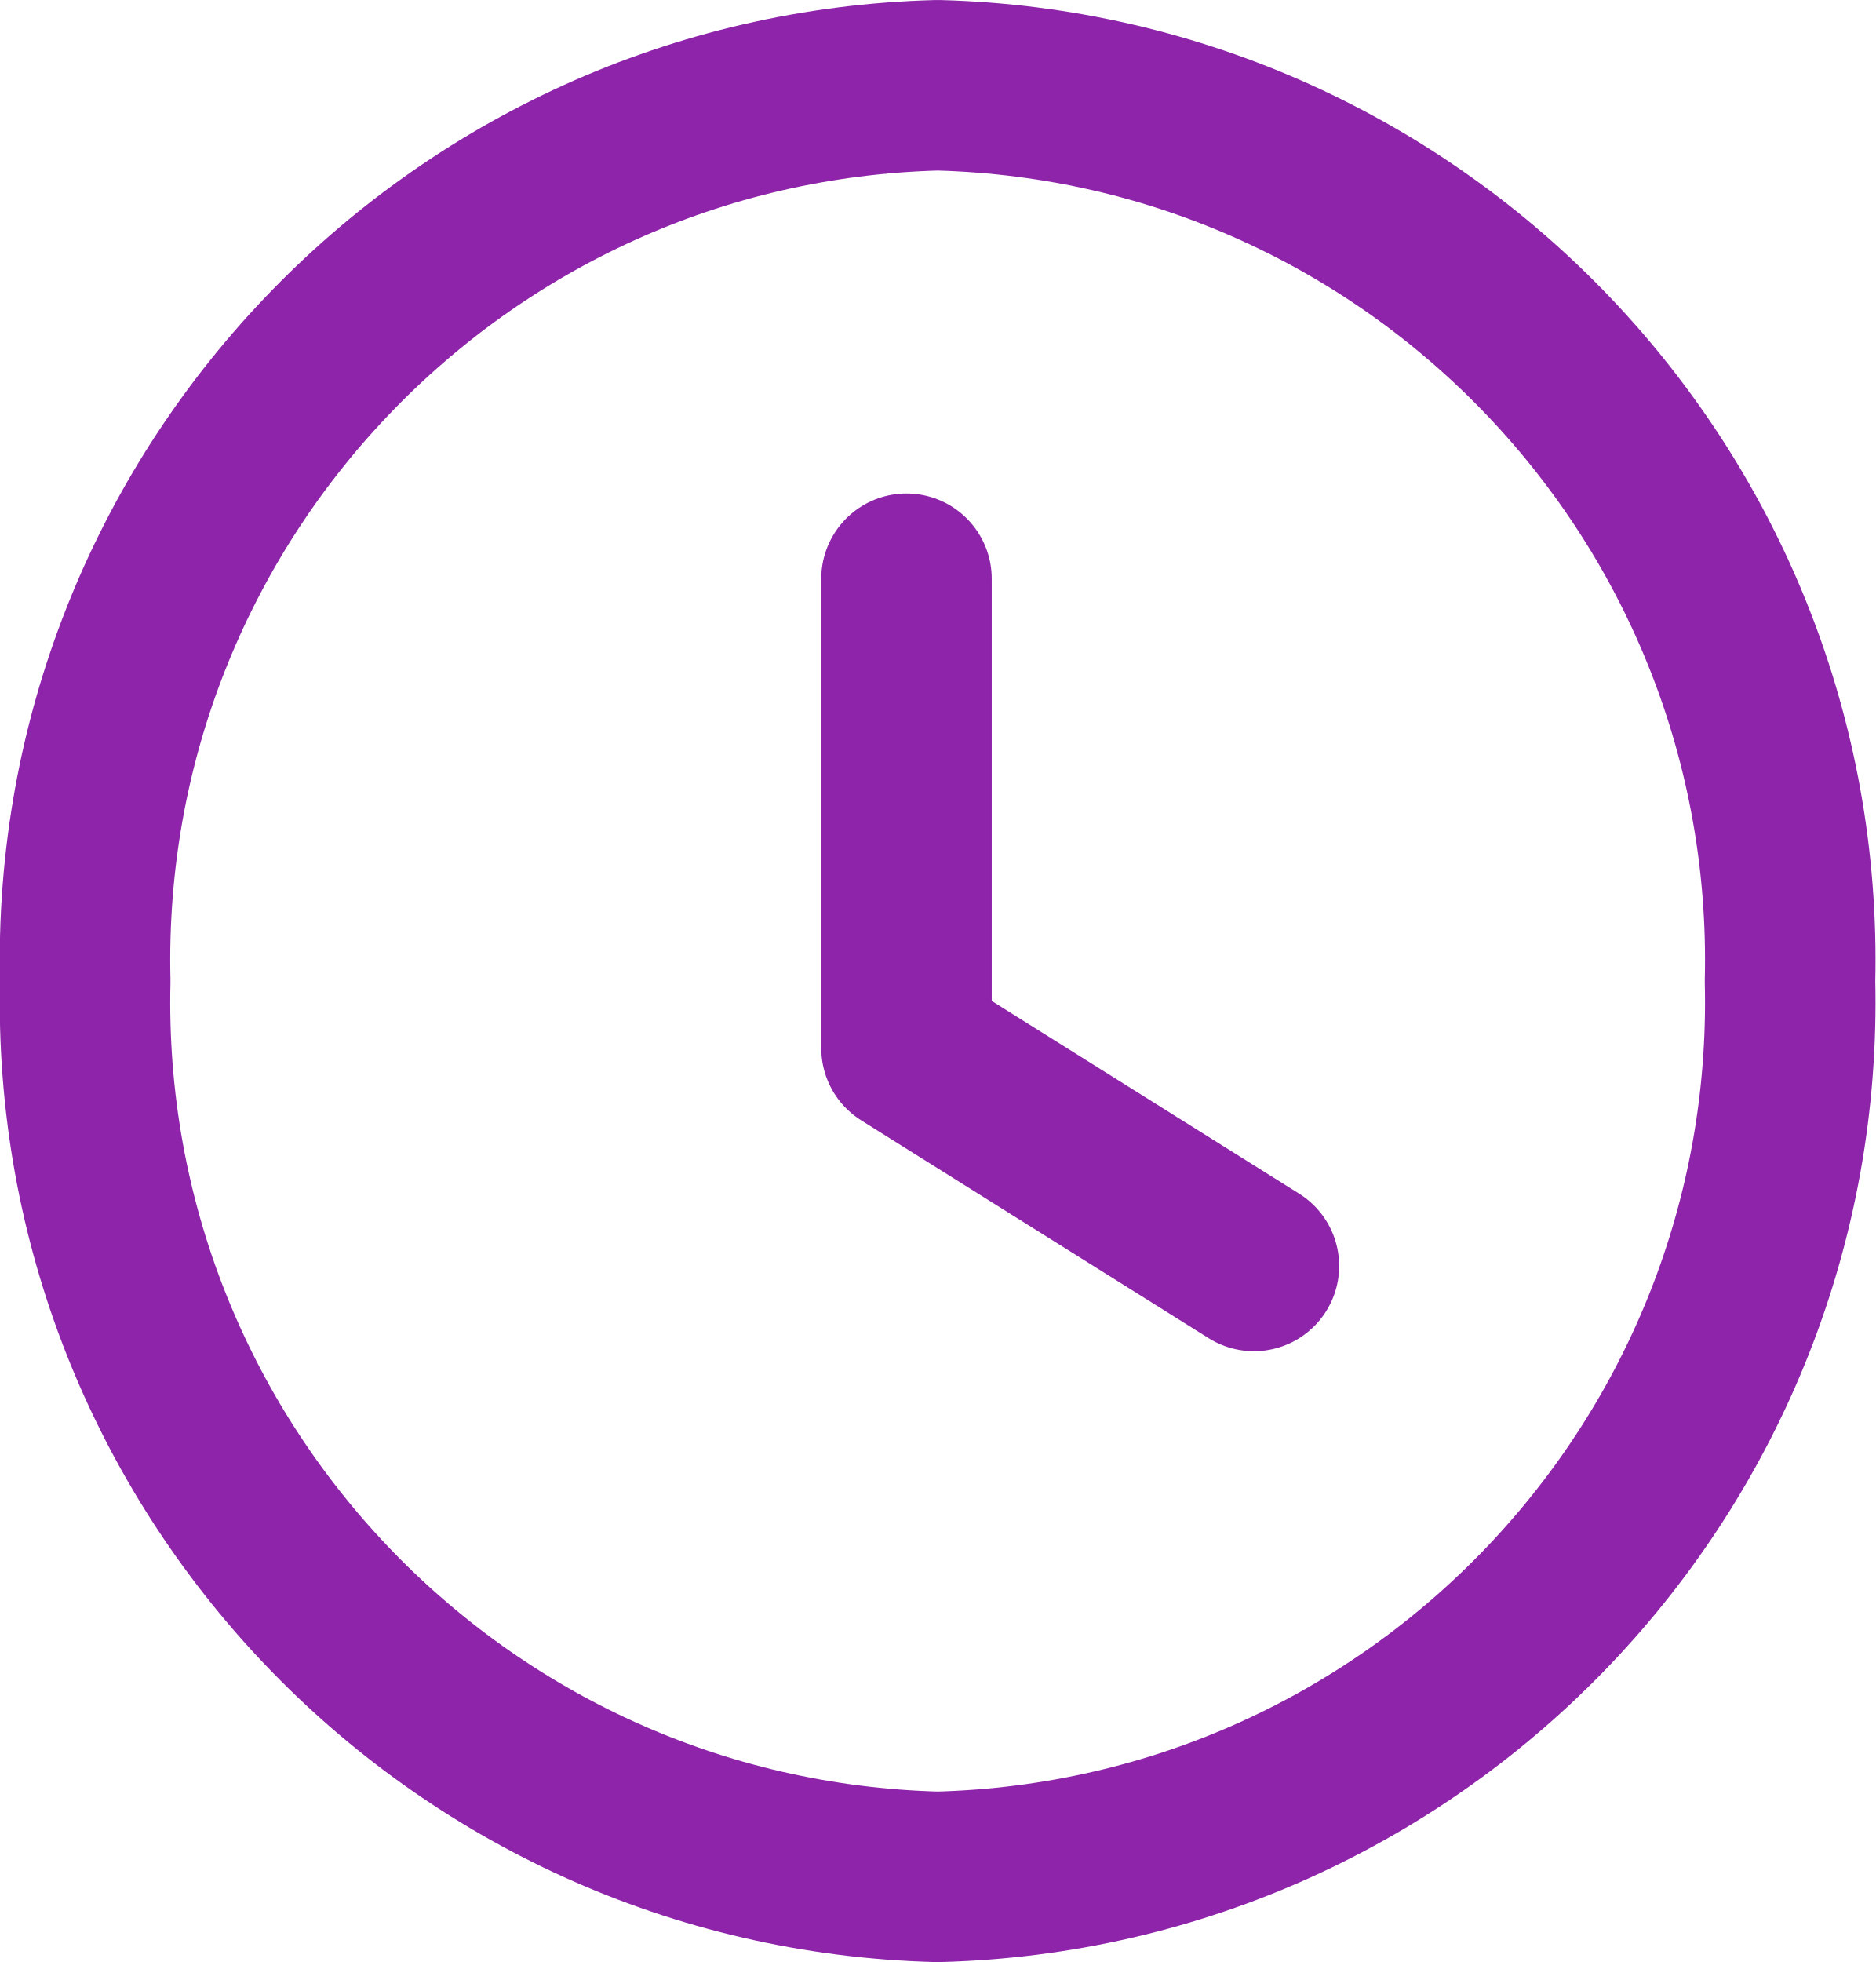
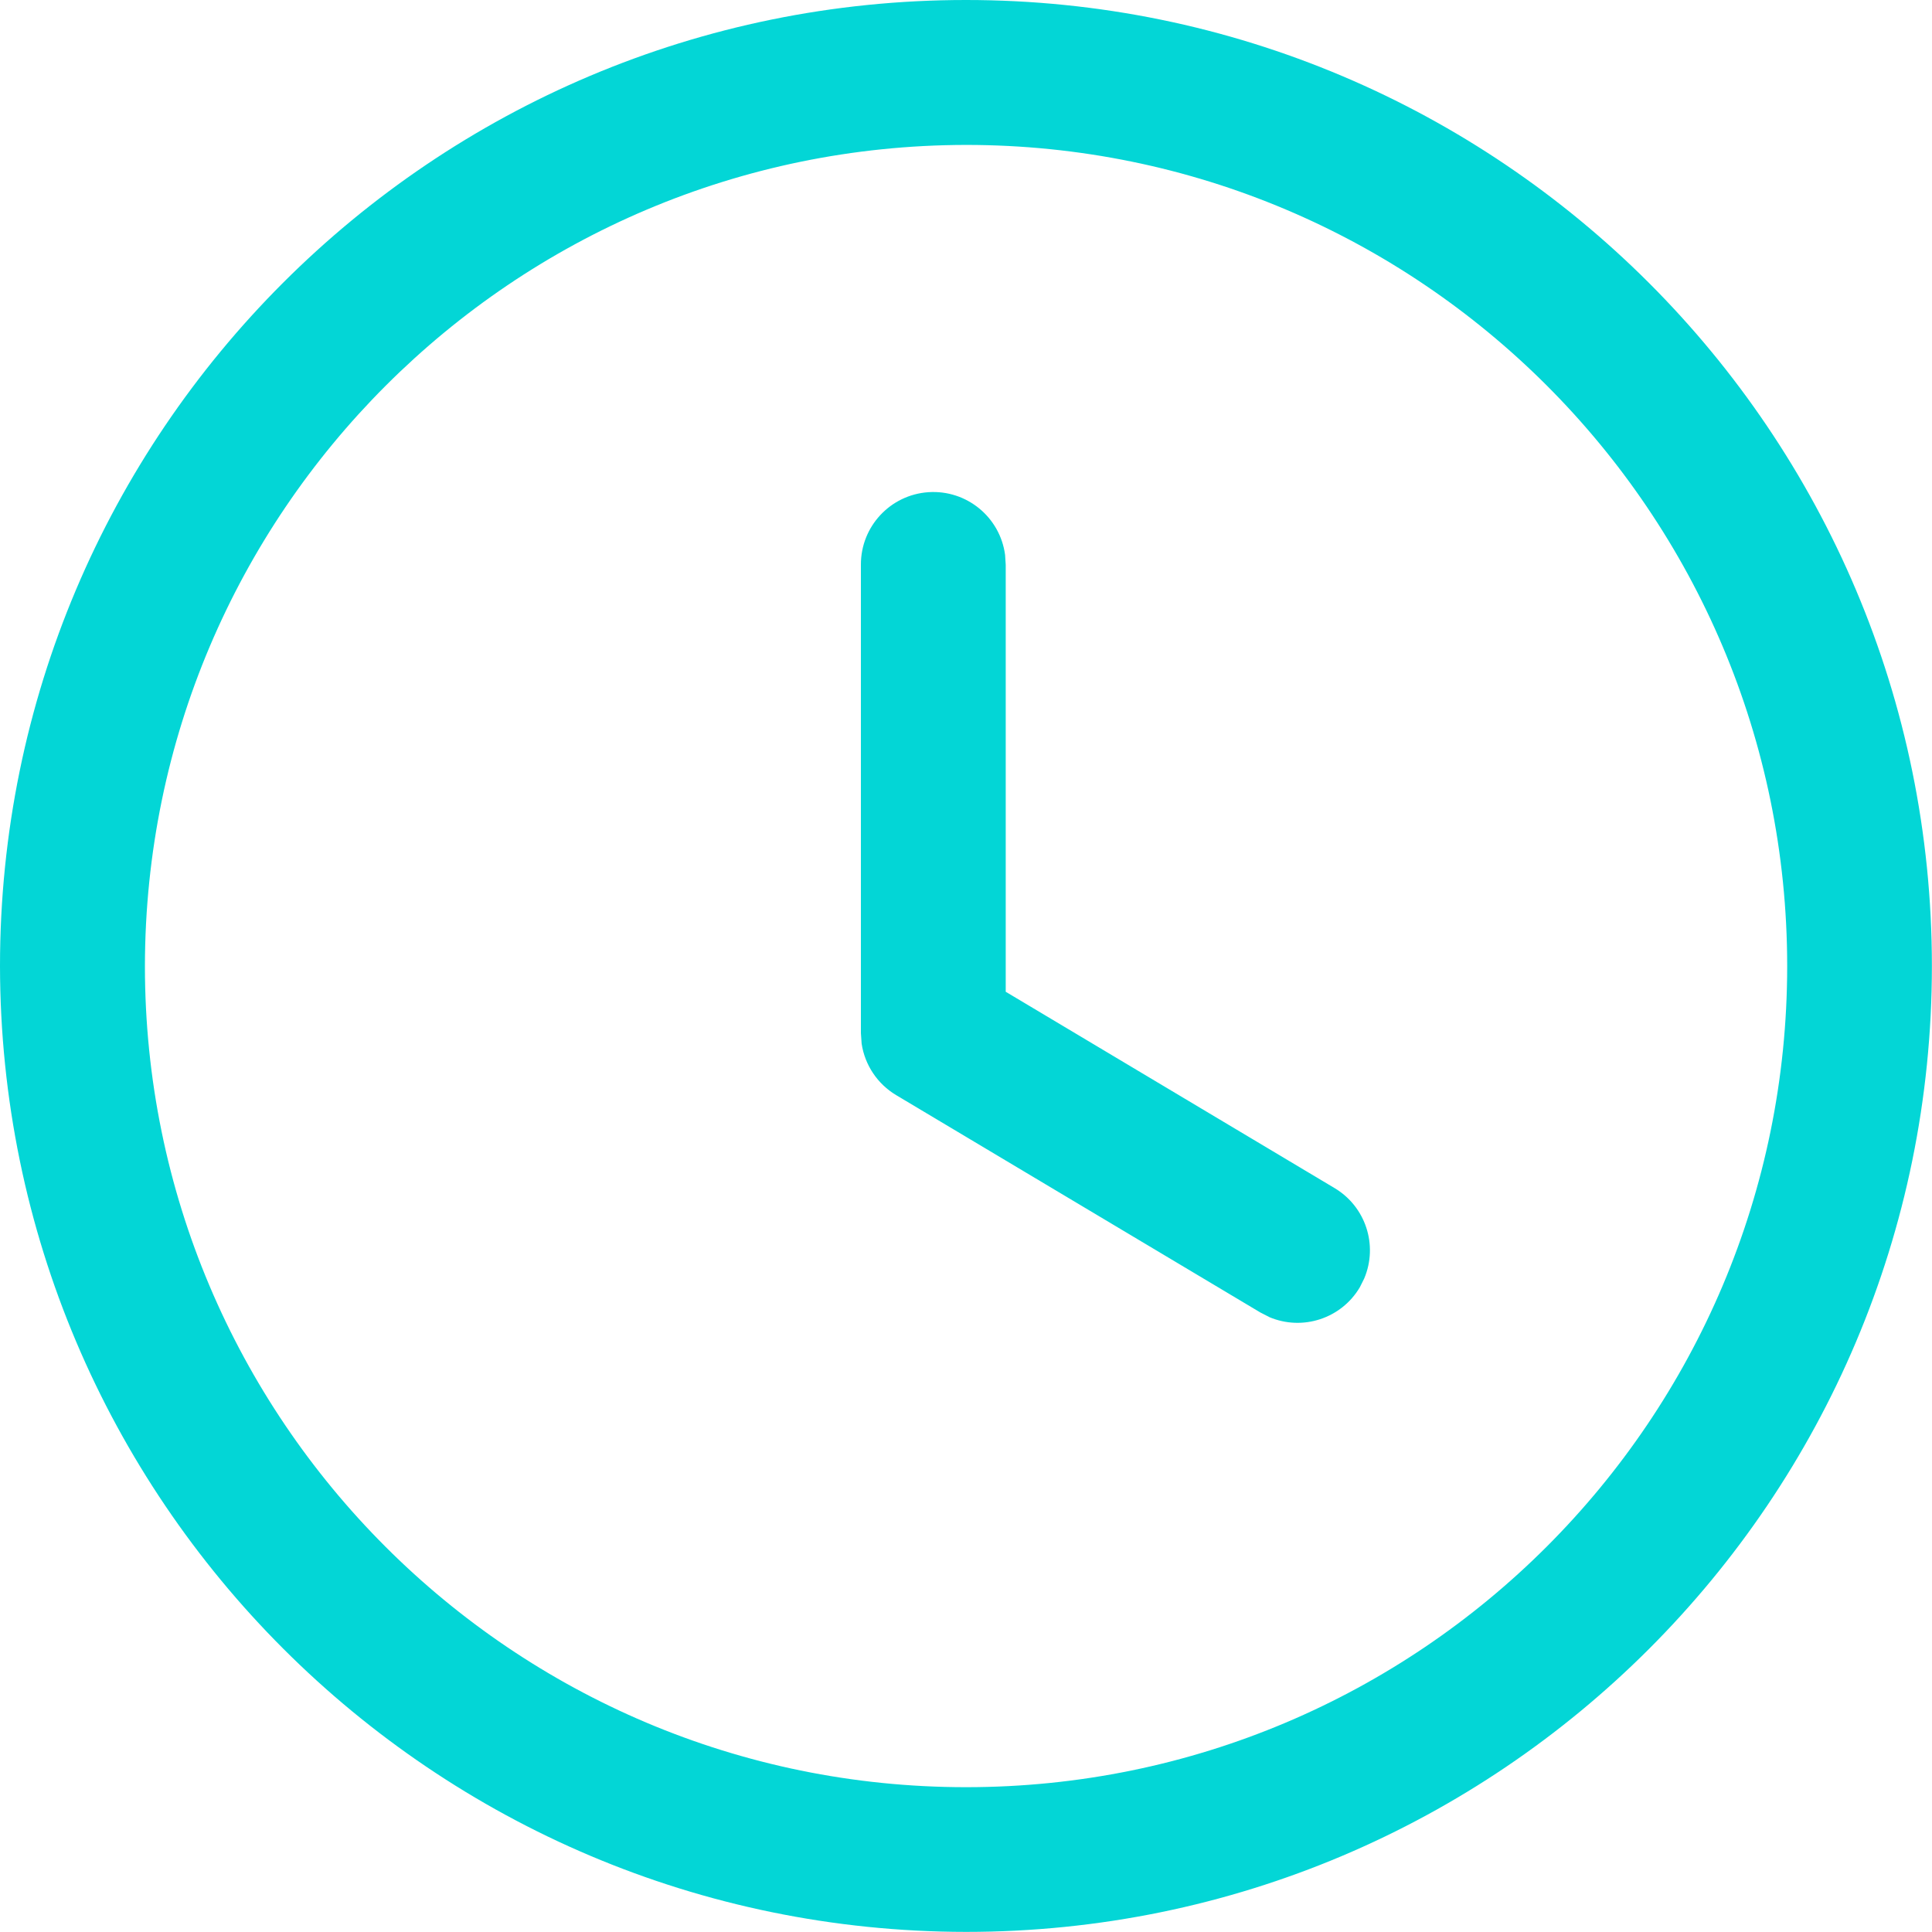
- <svg xmlns="http://www.w3.org/2000/svg" width="16.5" height="17.259" viewBox="0 0 16.5 17.259">
-   <g transform="translate(0.75 0.75)">
-     <path d="M15,7.88a7.7,7.7,0,0,1-7.5,7.88A7.7,7.7,0,0,1,0,7.88,7.7,7.7,0,0,1,7.5,0,7.7,7.7,0,0,1,15,7.88Z" fill="none" stroke="#8e24aa" stroke-linecap="round" stroke-linejoin="round" stroke-miterlimit="10" stroke-width="1.5" />
-     <path d="M3.057,6.045,0,4.129V0" transform="translate(7.226 4.341)" fill="none" stroke="#8e24aa" stroke-linecap="round" stroke-linejoin="round" stroke-miterlimit="10" stroke-width="1.5" />
-   </g>
+ <svg xmlns="http://www.w3.org/2000/svg" id="Time_Circle" data-name="Time Circle" width="18.411" height="18.411" viewBox="0 0 18.411 18.411">
+   <path id="Time_Circle-2" data-name="Time Circle" d="M0,9.205a9.205,9.205,0,1,1,9.205,9.205A9.215,9.215,0,0,1,0,9.205Zm1.381,0A7.825,7.825,0,1,0,9.205,1.381,7.834,7.834,0,0,0,1.381,9.205ZM12.094,12.55l-.084-.043L8.54,10.436a.691.691,0,0,1-.329-.49l-.007-.1V5.382a.69.69,0,0,1,1.374-.094l.006.094V9.451l3.134,1.871a.69.69,0,0,1,.282.862l-.042.084a.69.69,0,0,1-.863.283Z" fill="#03d6d6" />
</svg>
